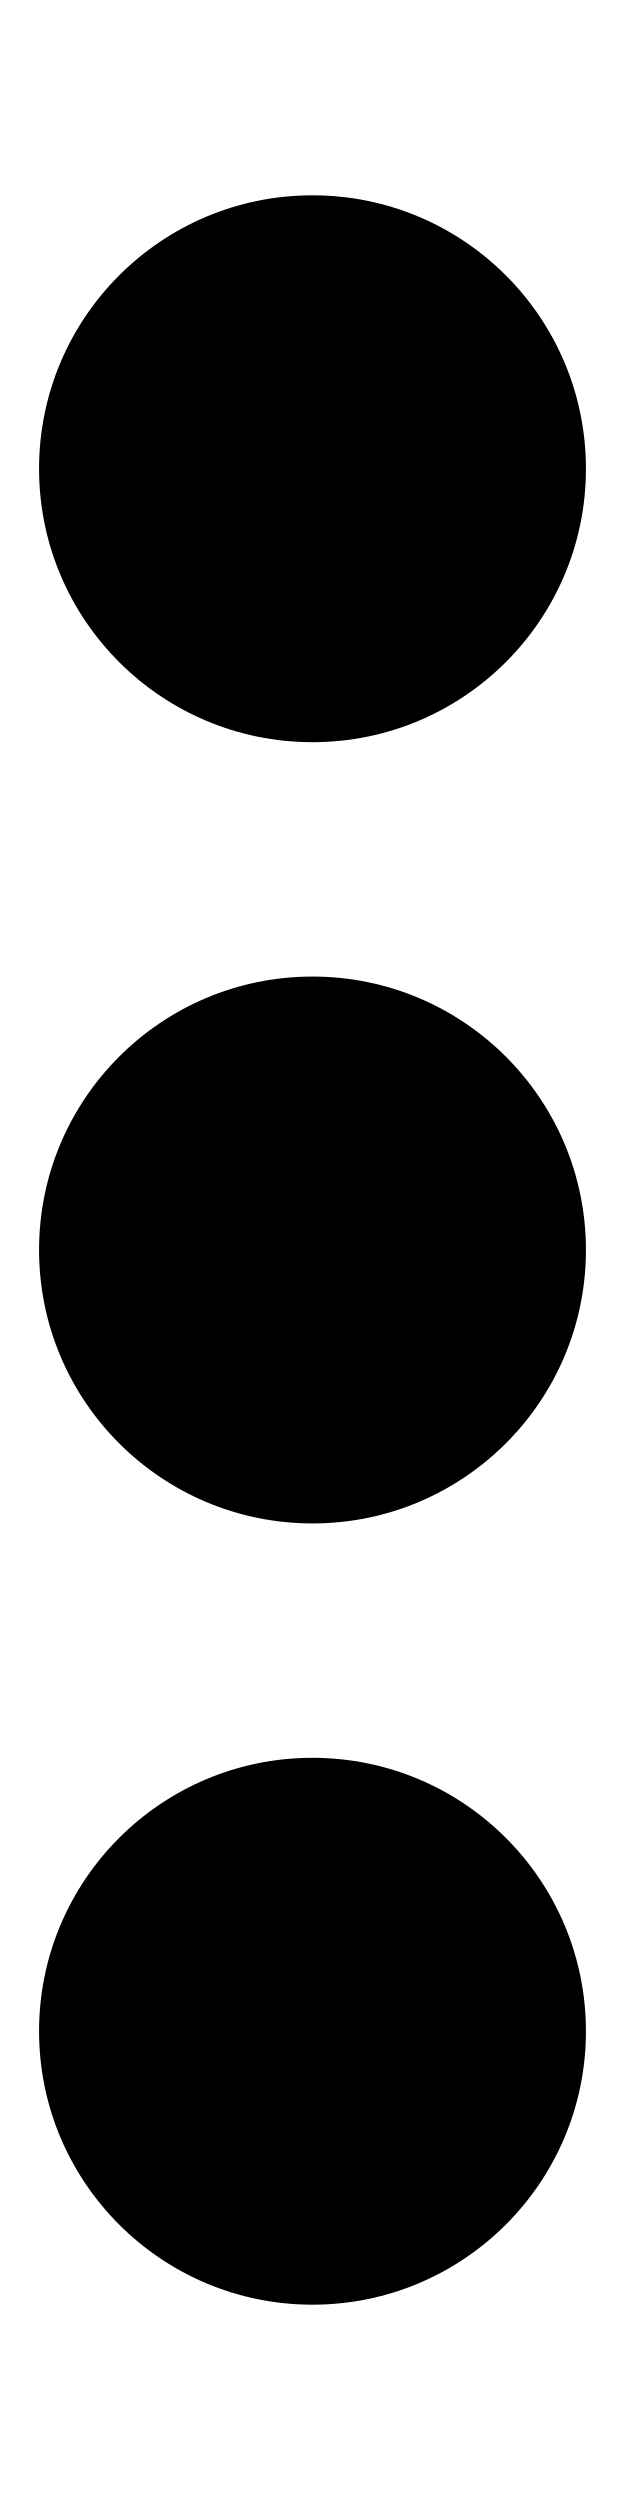
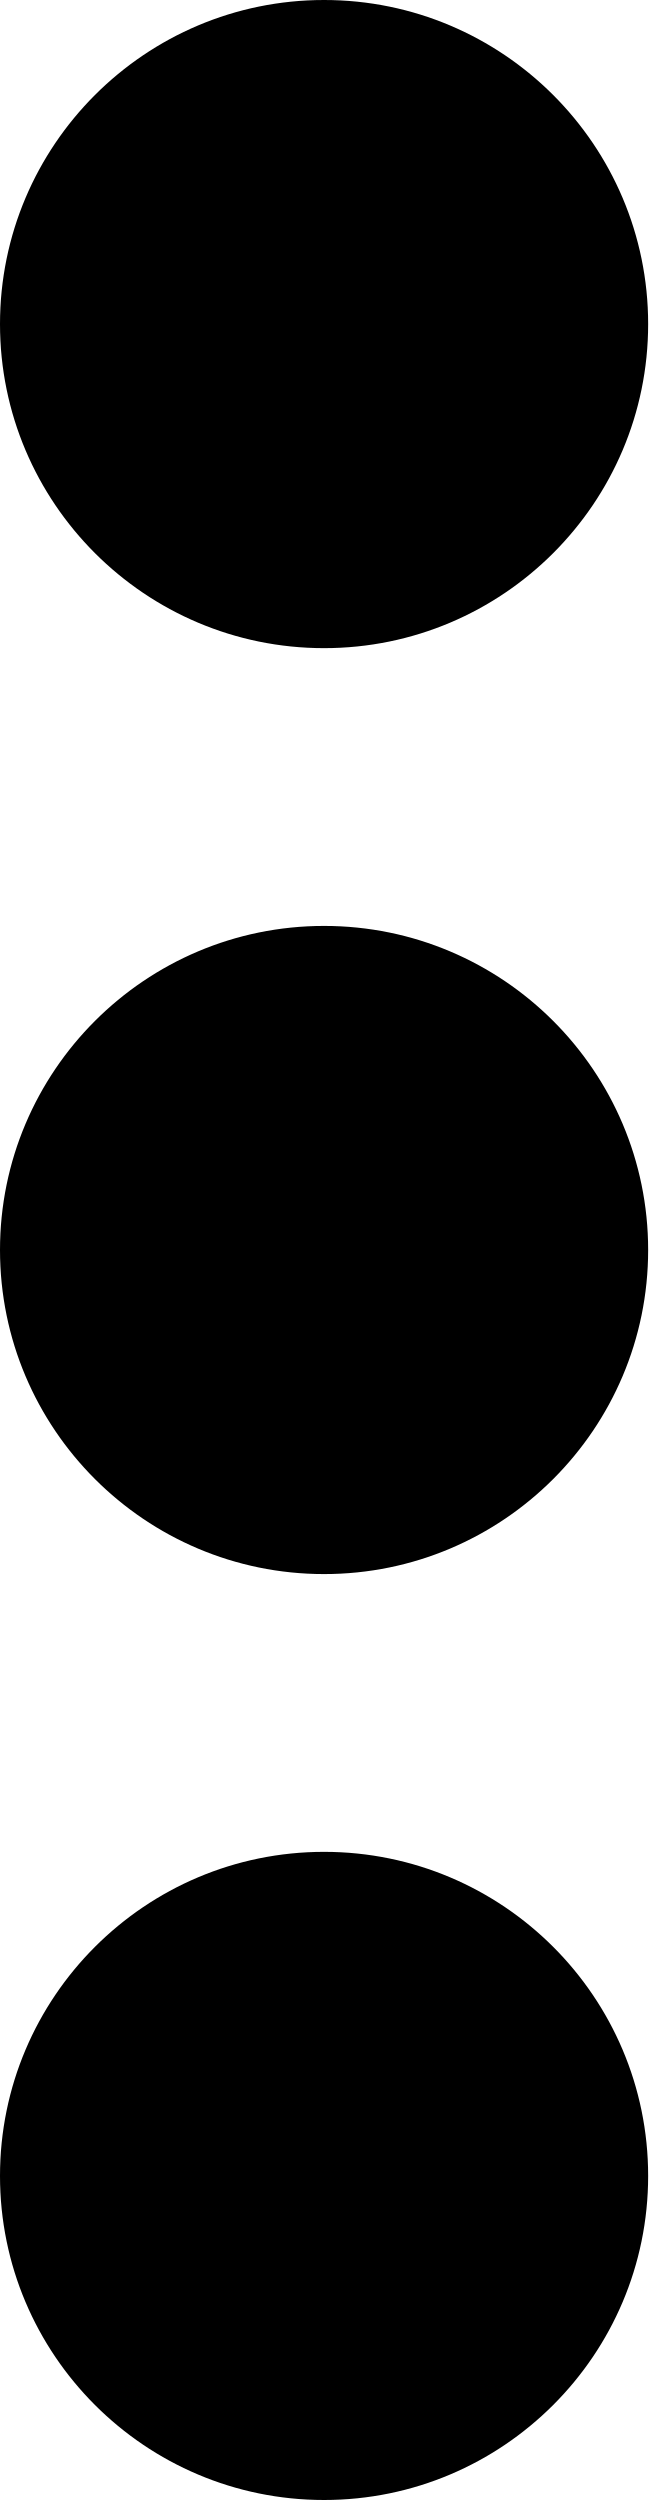
- <svg xmlns="http://www.w3.org/2000/svg" viewBox="0 0 128 512">
-   <path d="M64 360a56 56 0 1 0 0 112 56 56 0 1 0 0-112zm0-160a56 56 0 1 0 0 112 56 56 0 1 0 0-112zM120 96A56 56 0 1 0 8 96a56 56 0 1 0 112 0z" />
+ <svg xmlns="http://www.w3.org/2000/svg" version="1.1" id="Layer_1" x="0px" y="0px" viewBox="0 0 112 432" style="enable-background:new 0 0 112 432;" xml:space="preserve" fill="currentColor">
+   <path d="M56,320c-30.9,0-56,25.1-56,56s25.1,56,56,56s56-25.1,56-56S86.9,320,56,320z M56,160c-30.9,0-56,25.1-56,56s25.1,56,56,56  s56-25.1,56-56S86.9,160,56,160z M112,56c0-30.9-25.1-56-56-56S0,25.1,0,56s25.1,56,56,56S112,86.9,112,56z" />
</svg>
